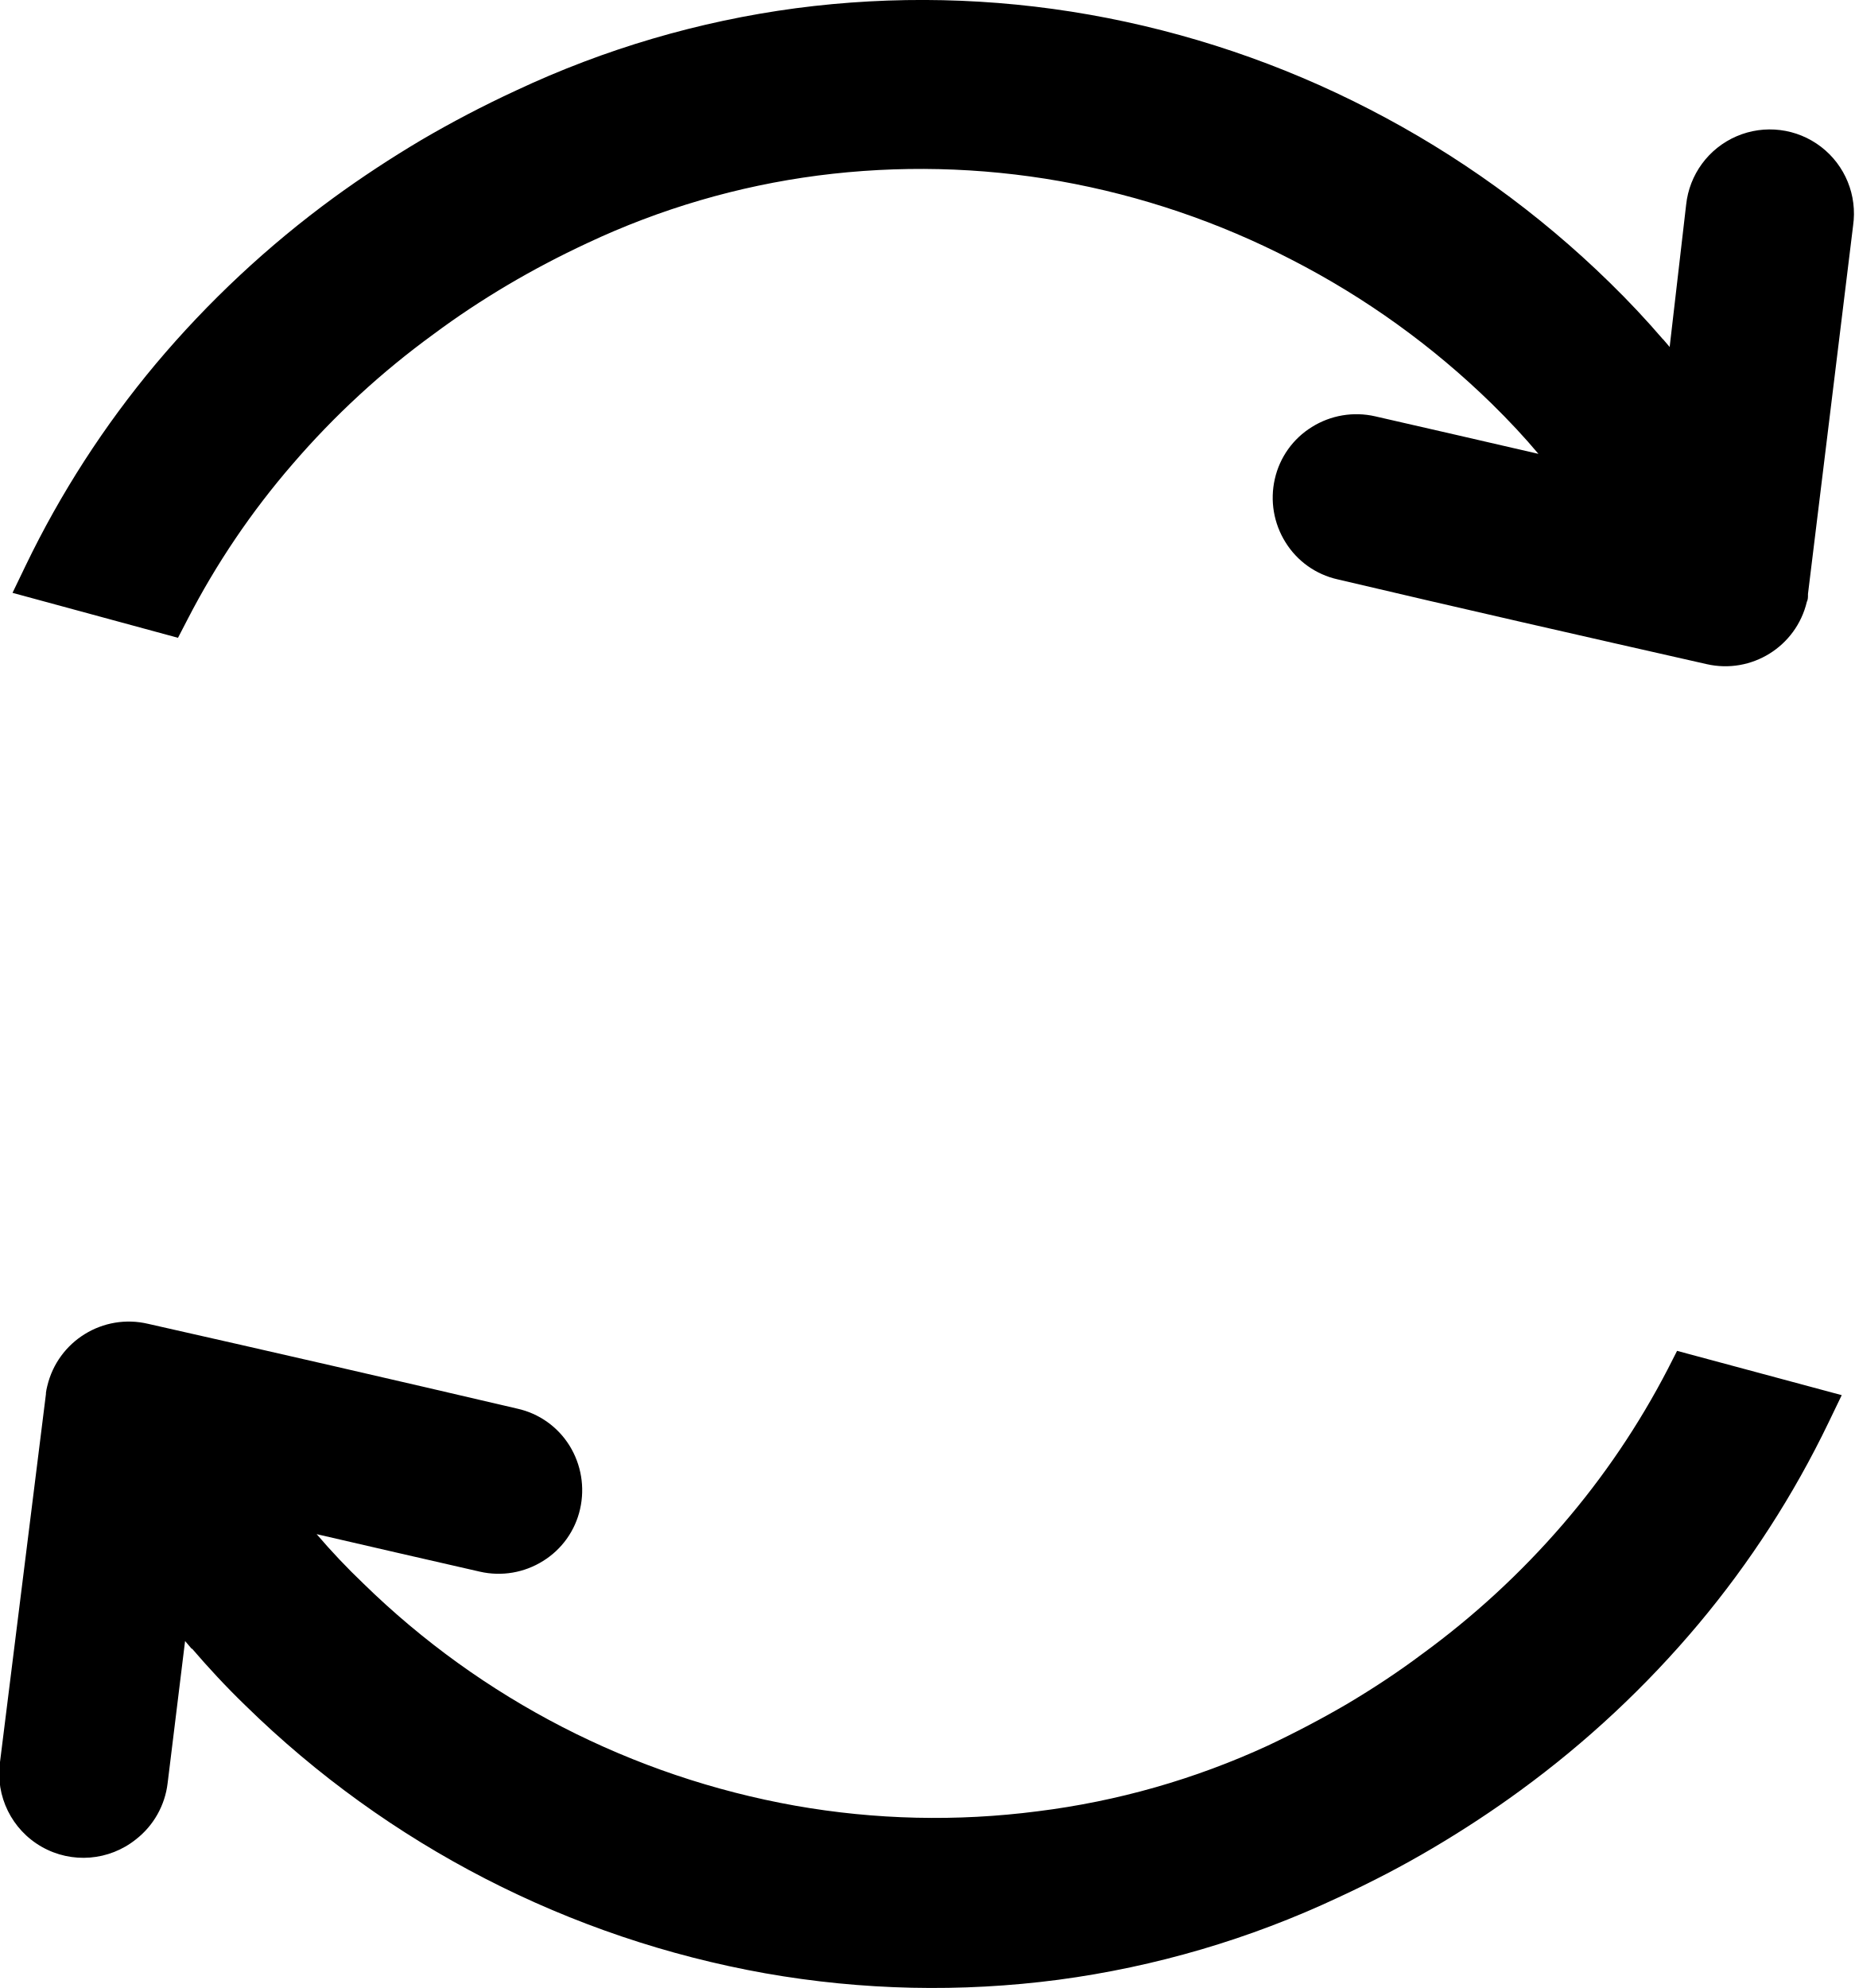
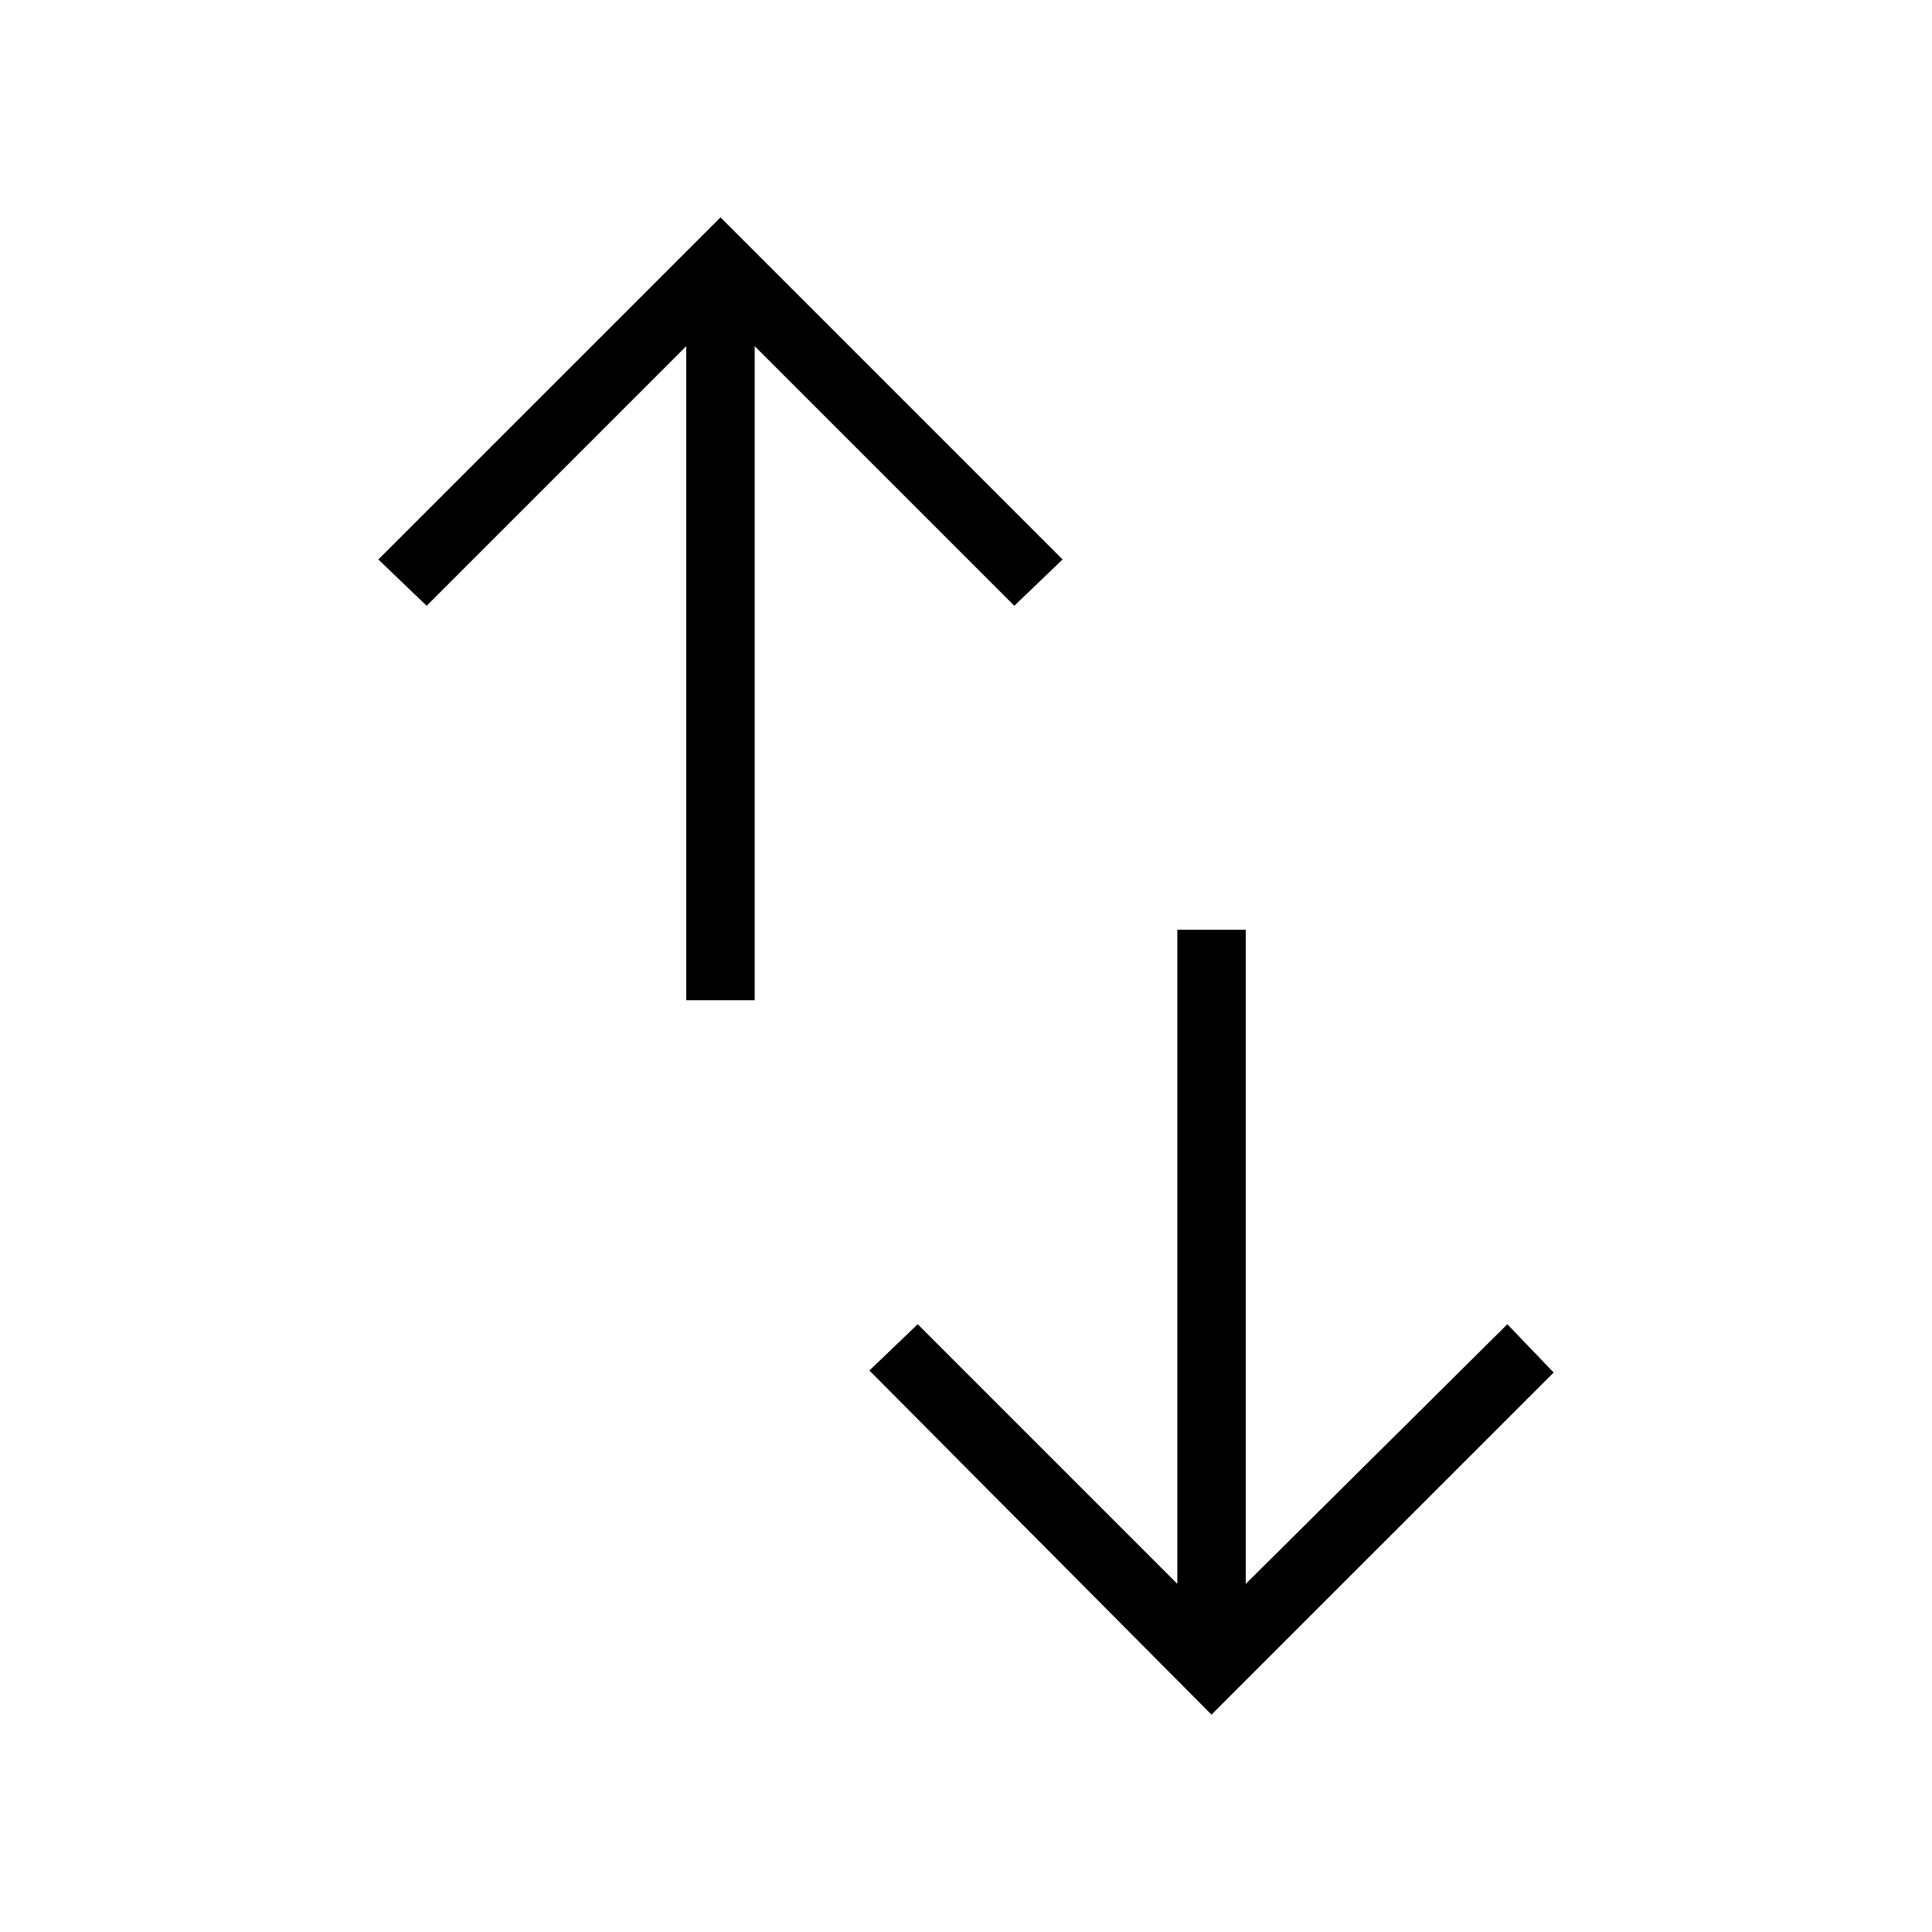
- <svg xmlns="http://www.w3.org/2000/svg" viewBox="0 0 112.62 120.72">
-   <path d="M11.64,100.12l-.4-.47-1.06,8.63a5.08,5.08,0,0,1-1.92,3.41A5.11,5.11,0,0,1,0,107L2.79,84.65v-.07a3.28,3.28,0,0,1,.08-.41h0A5.09,5.09,0,0,1,9,80.39q11.22,2.53,22.42,5.15a5,5,0,0,1,3.17,2.25,5.14,5.14,0,0,1,.64,3.84v0a5,5,0,0,1-2.25,3.16,5.08,5.08,0,0,1-3.83.65c-3.31-.75-6.62-1.52-9.92-2.28a40.71,40.71,0,0,0,2.84,3,50.09,50.09,0,0,0,26.23,13.49,48.67,48.67,0,0,0,14.71.34A47.35,47.35,0,0,0,77,106h0q2.52-1.19,4.83-2.54c1.56-.93,3.07-1.92,4.51-3a50.8,50.8,0,0,0,8.56-7.88,48.92,48.92,0,0,0,6.39-9.45l.56-1.1,10,2.69-.8,1.66a58.64,58.64,0,0,1-7.9,12.24,61.28,61.28,0,0,1-10.81,10.1c-1.68,1.23-3.46,2.4-5.32,3.5s-3.73,2.07-5.74,3a58,58,0,0,1-17,5,58.56,58.56,0,0,1-17.79-.39,60.21,60.21,0,0,1-31.58-16.26c-1.2-1.16-2.26-2.31-3.24-3.45ZM101,20.6l.4.47,1-8.63a5.11,5.11,0,1,1,10.14,1.26l-2.74,22.37,0,.07c0,.13,0,.27-.07.41h0a5.09,5.09,0,0,1-6.08,3.78c-7.47-1.69-15-3.4-22.42-5.15a5,5,0,0,1-3.16-2.25,5.1,5.1,0,0,1-.65-3.84v0a5,5,0,0,1,2.25-3.16,5.1,5.1,0,0,1,3.84-.65c3.31.75,6.61,1.52,9.92,2.28-.84-1-1.77-2-2.84-3.05a50.09,50.09,0,0,0-12.13-8.73A49.49,49.49,0,0,0,64.37,11a48.6,48.6,0,0,0-14.7-.34,47.26,47.26,0,0,0-14,4.1h0q-2.53,1.18-4.83,2.54c-1.57.93-3.07,1.92-4.52,3a50.34,50.34,0,0,0-8.55,7.88,48,48,0,0,0-6.39,9.45l-.57,1.1L.76,36l.8-1.66A58.9,58.9,0,0,1,9.46,22.1,61.63,61.63,0,0,1,20.27,12q2.54-1.85,5.32-3.5c1.81-1.06,3.73-2.07,5.74-3a58,58,0,0,1,17-5A58.56,58.56,0,0,1,66.16.89a59.77,59.77,0,0,1,17,5.74A60.4,60.4,0,0,1,97.75,17.15c1.19,1.16,2.26,2.31,3.24,3.45Z" />
+ <svg xmlns="http://www.w3.org/2000/svg" height="40" width="40">
+   <path d="M14.208 20.708V7.167L8.833 12.542L7.833 11.583L14.917 4.5L22 11.583L21 12.542L15.625 7.167V20.708ZM25.083 35.5 18 28.375 19 27.417 24.375 32.792V19.25H25.792V32.792L31.208 27.417L32.167 28.417Z" />
</svg>
